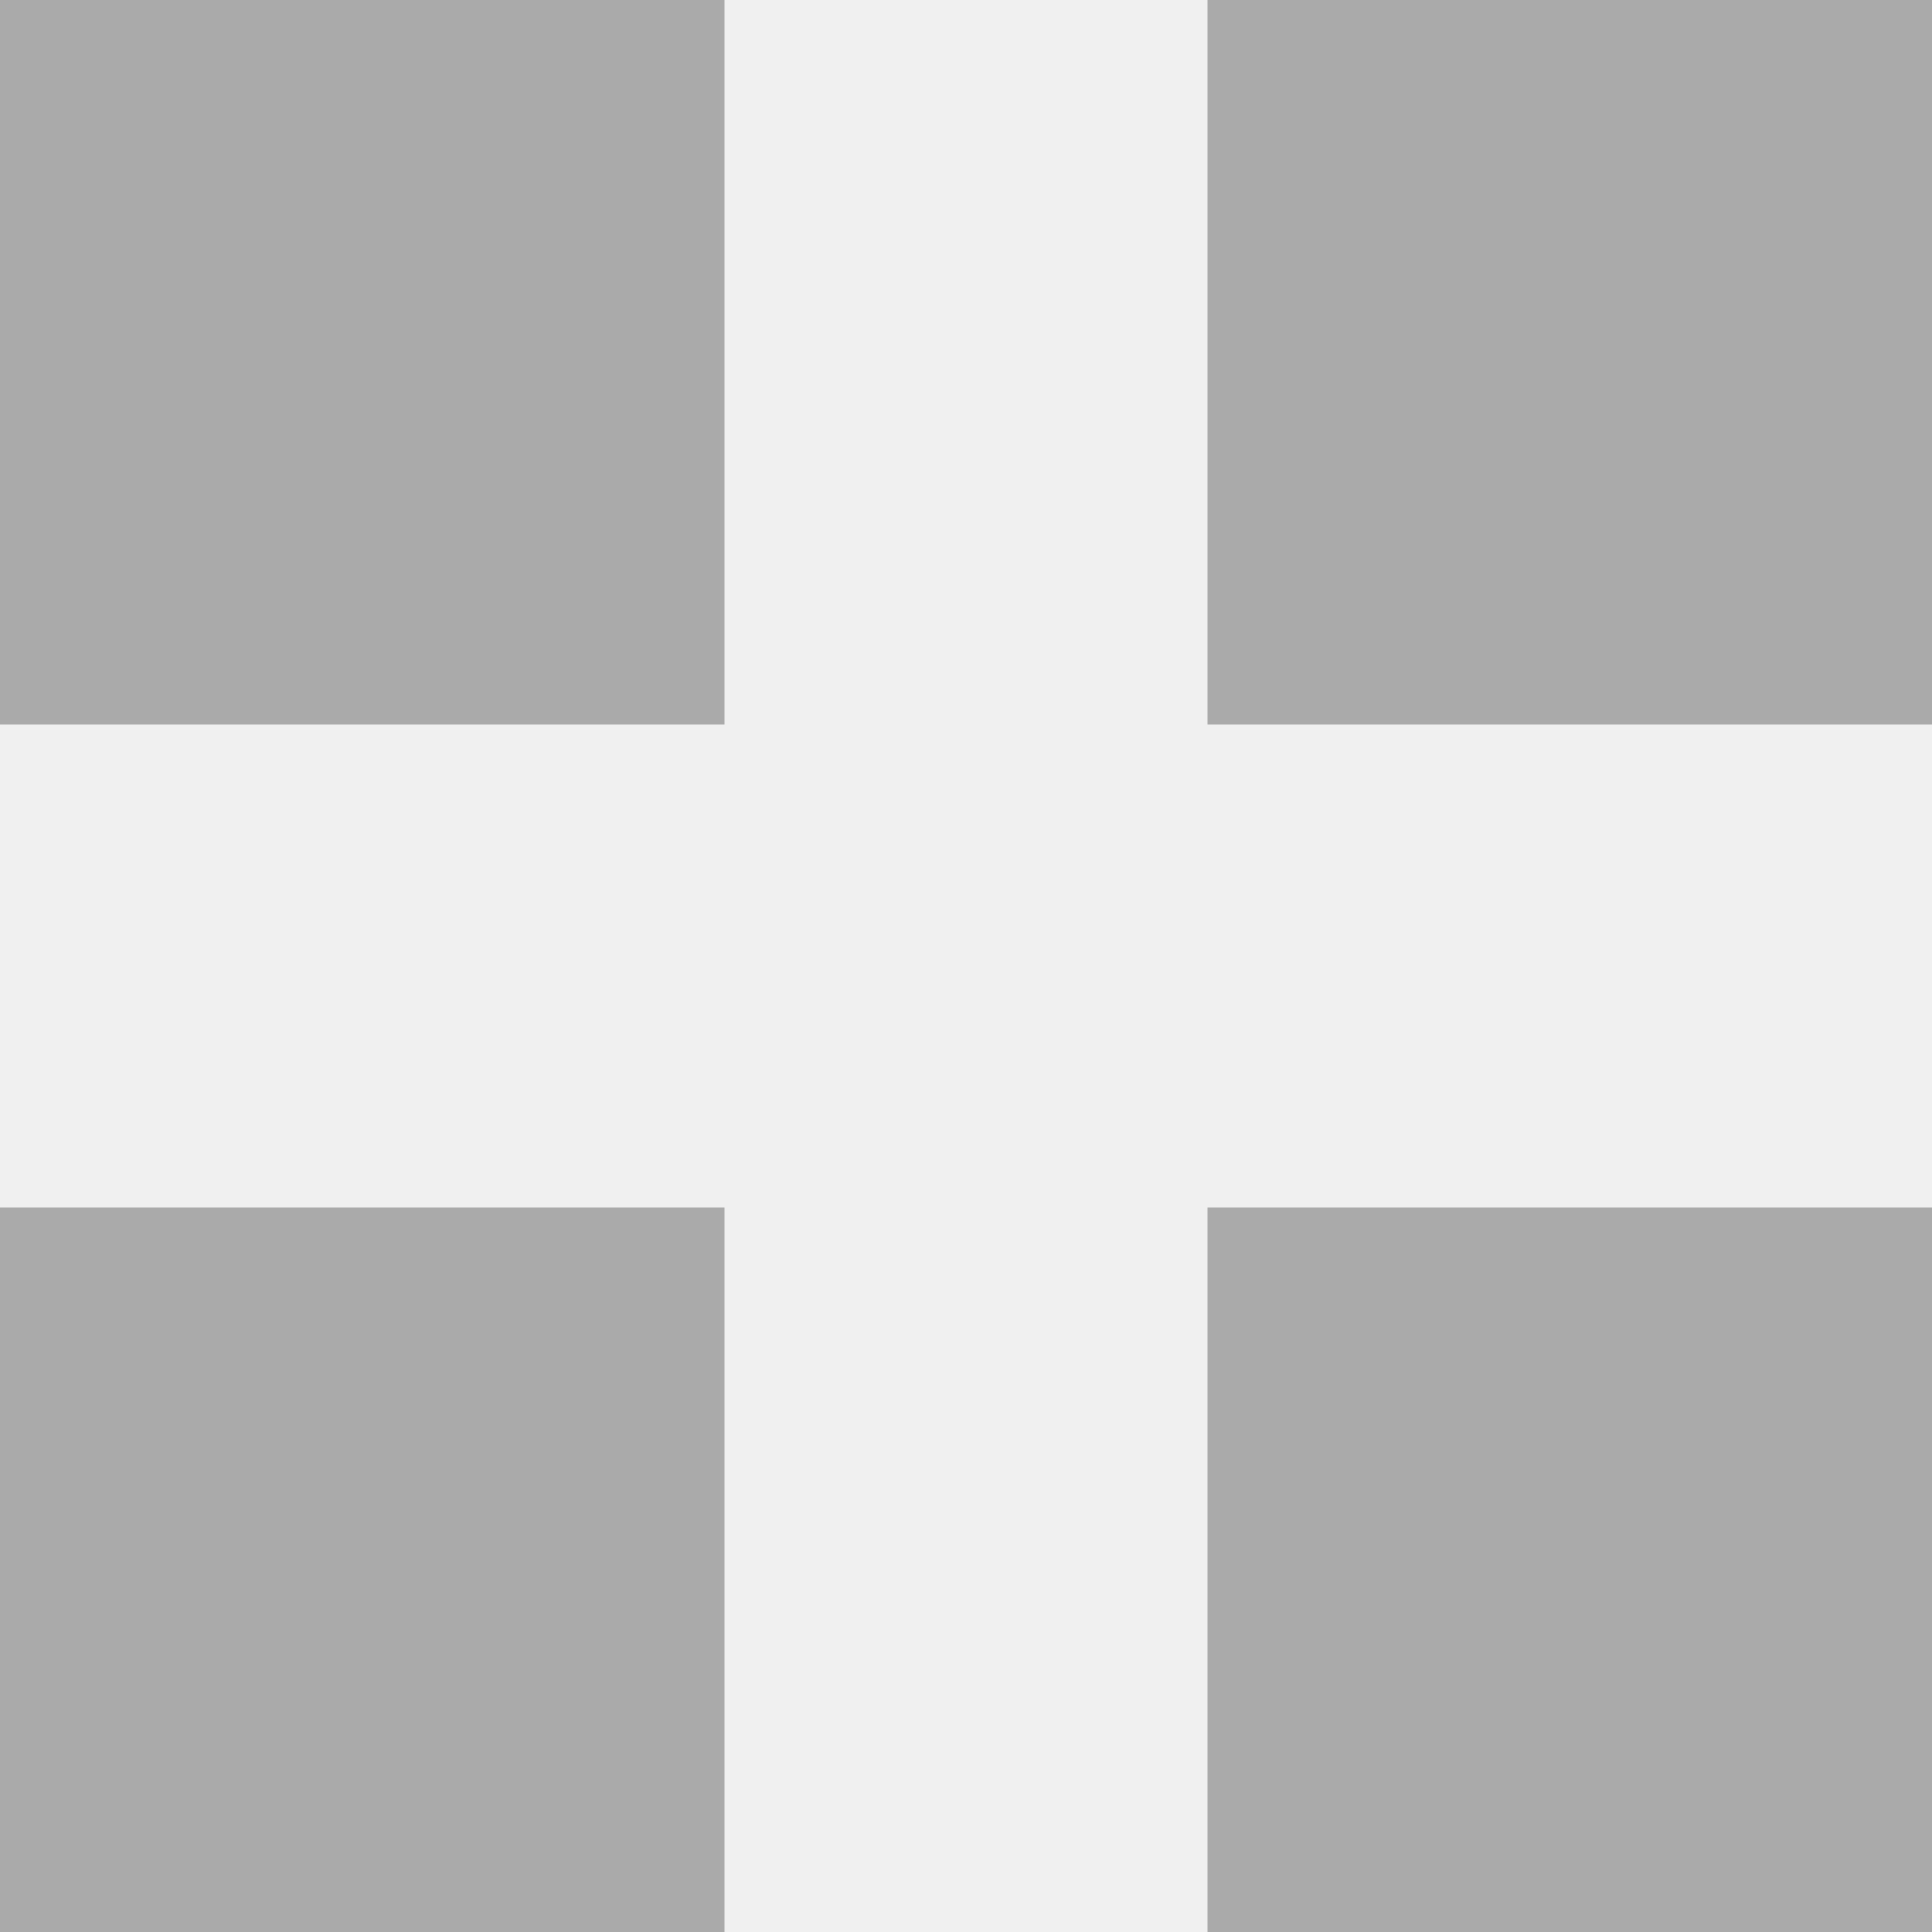
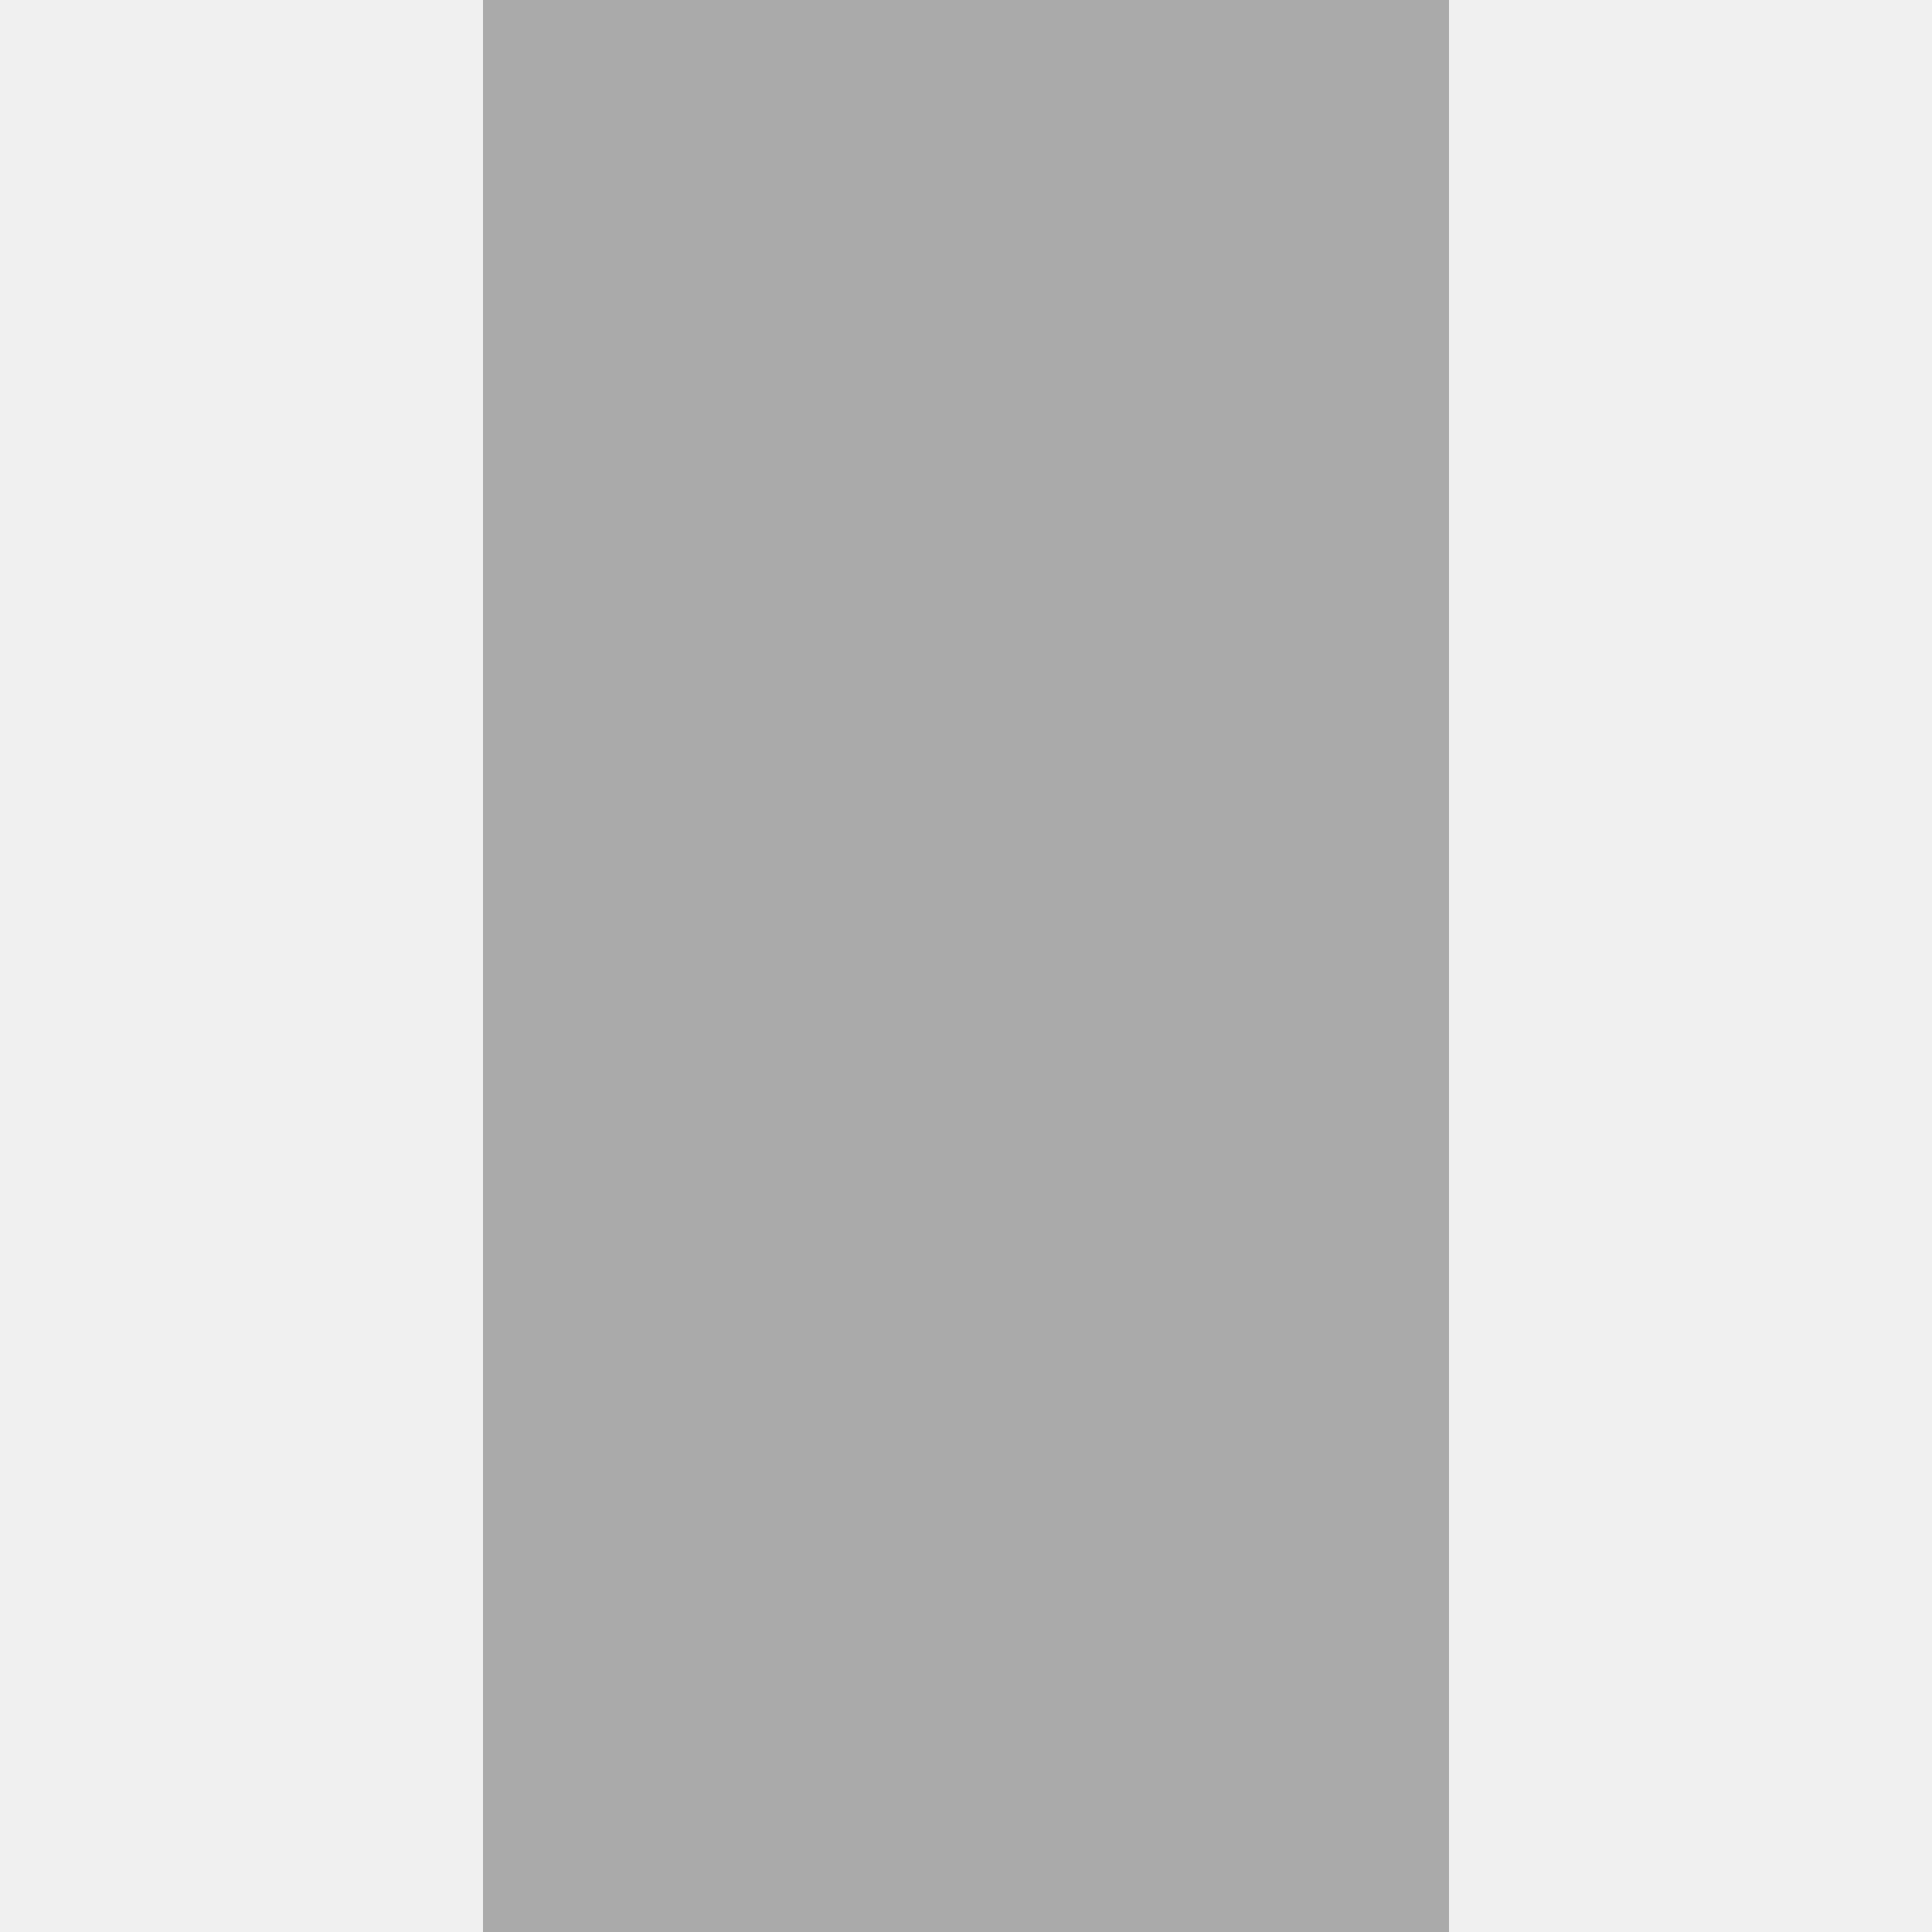
<svg xmlns="http://www.w3.org/2000/svg" version="1.1" id="layer1" x="0px" y="0px" viewBox="0 0 200 200" enable-background="new 0 0 200 200" xml:space="preserve">
  <g>
    <rect class="color1" fill="#FFFFFF" fill-opacity="0" width="200" height="200" />
-     <rect class="color0" fill="#AAAAAA" width="75" height="75" />
-     <rect class="color0" y="125" fill="#AAAAAA" width="75" height="75" />
-     <rect class="color0" x="125" fill="#AAAAAA" width="75" height="75" />
-     <rect class="color0" x="125" y="125" fill="#AAAAAA" width="75" height="75" />
+     <rect x="50" class="color0" fill="#AAAAAA" width="100" height="200" />
  </g>
</svg>
